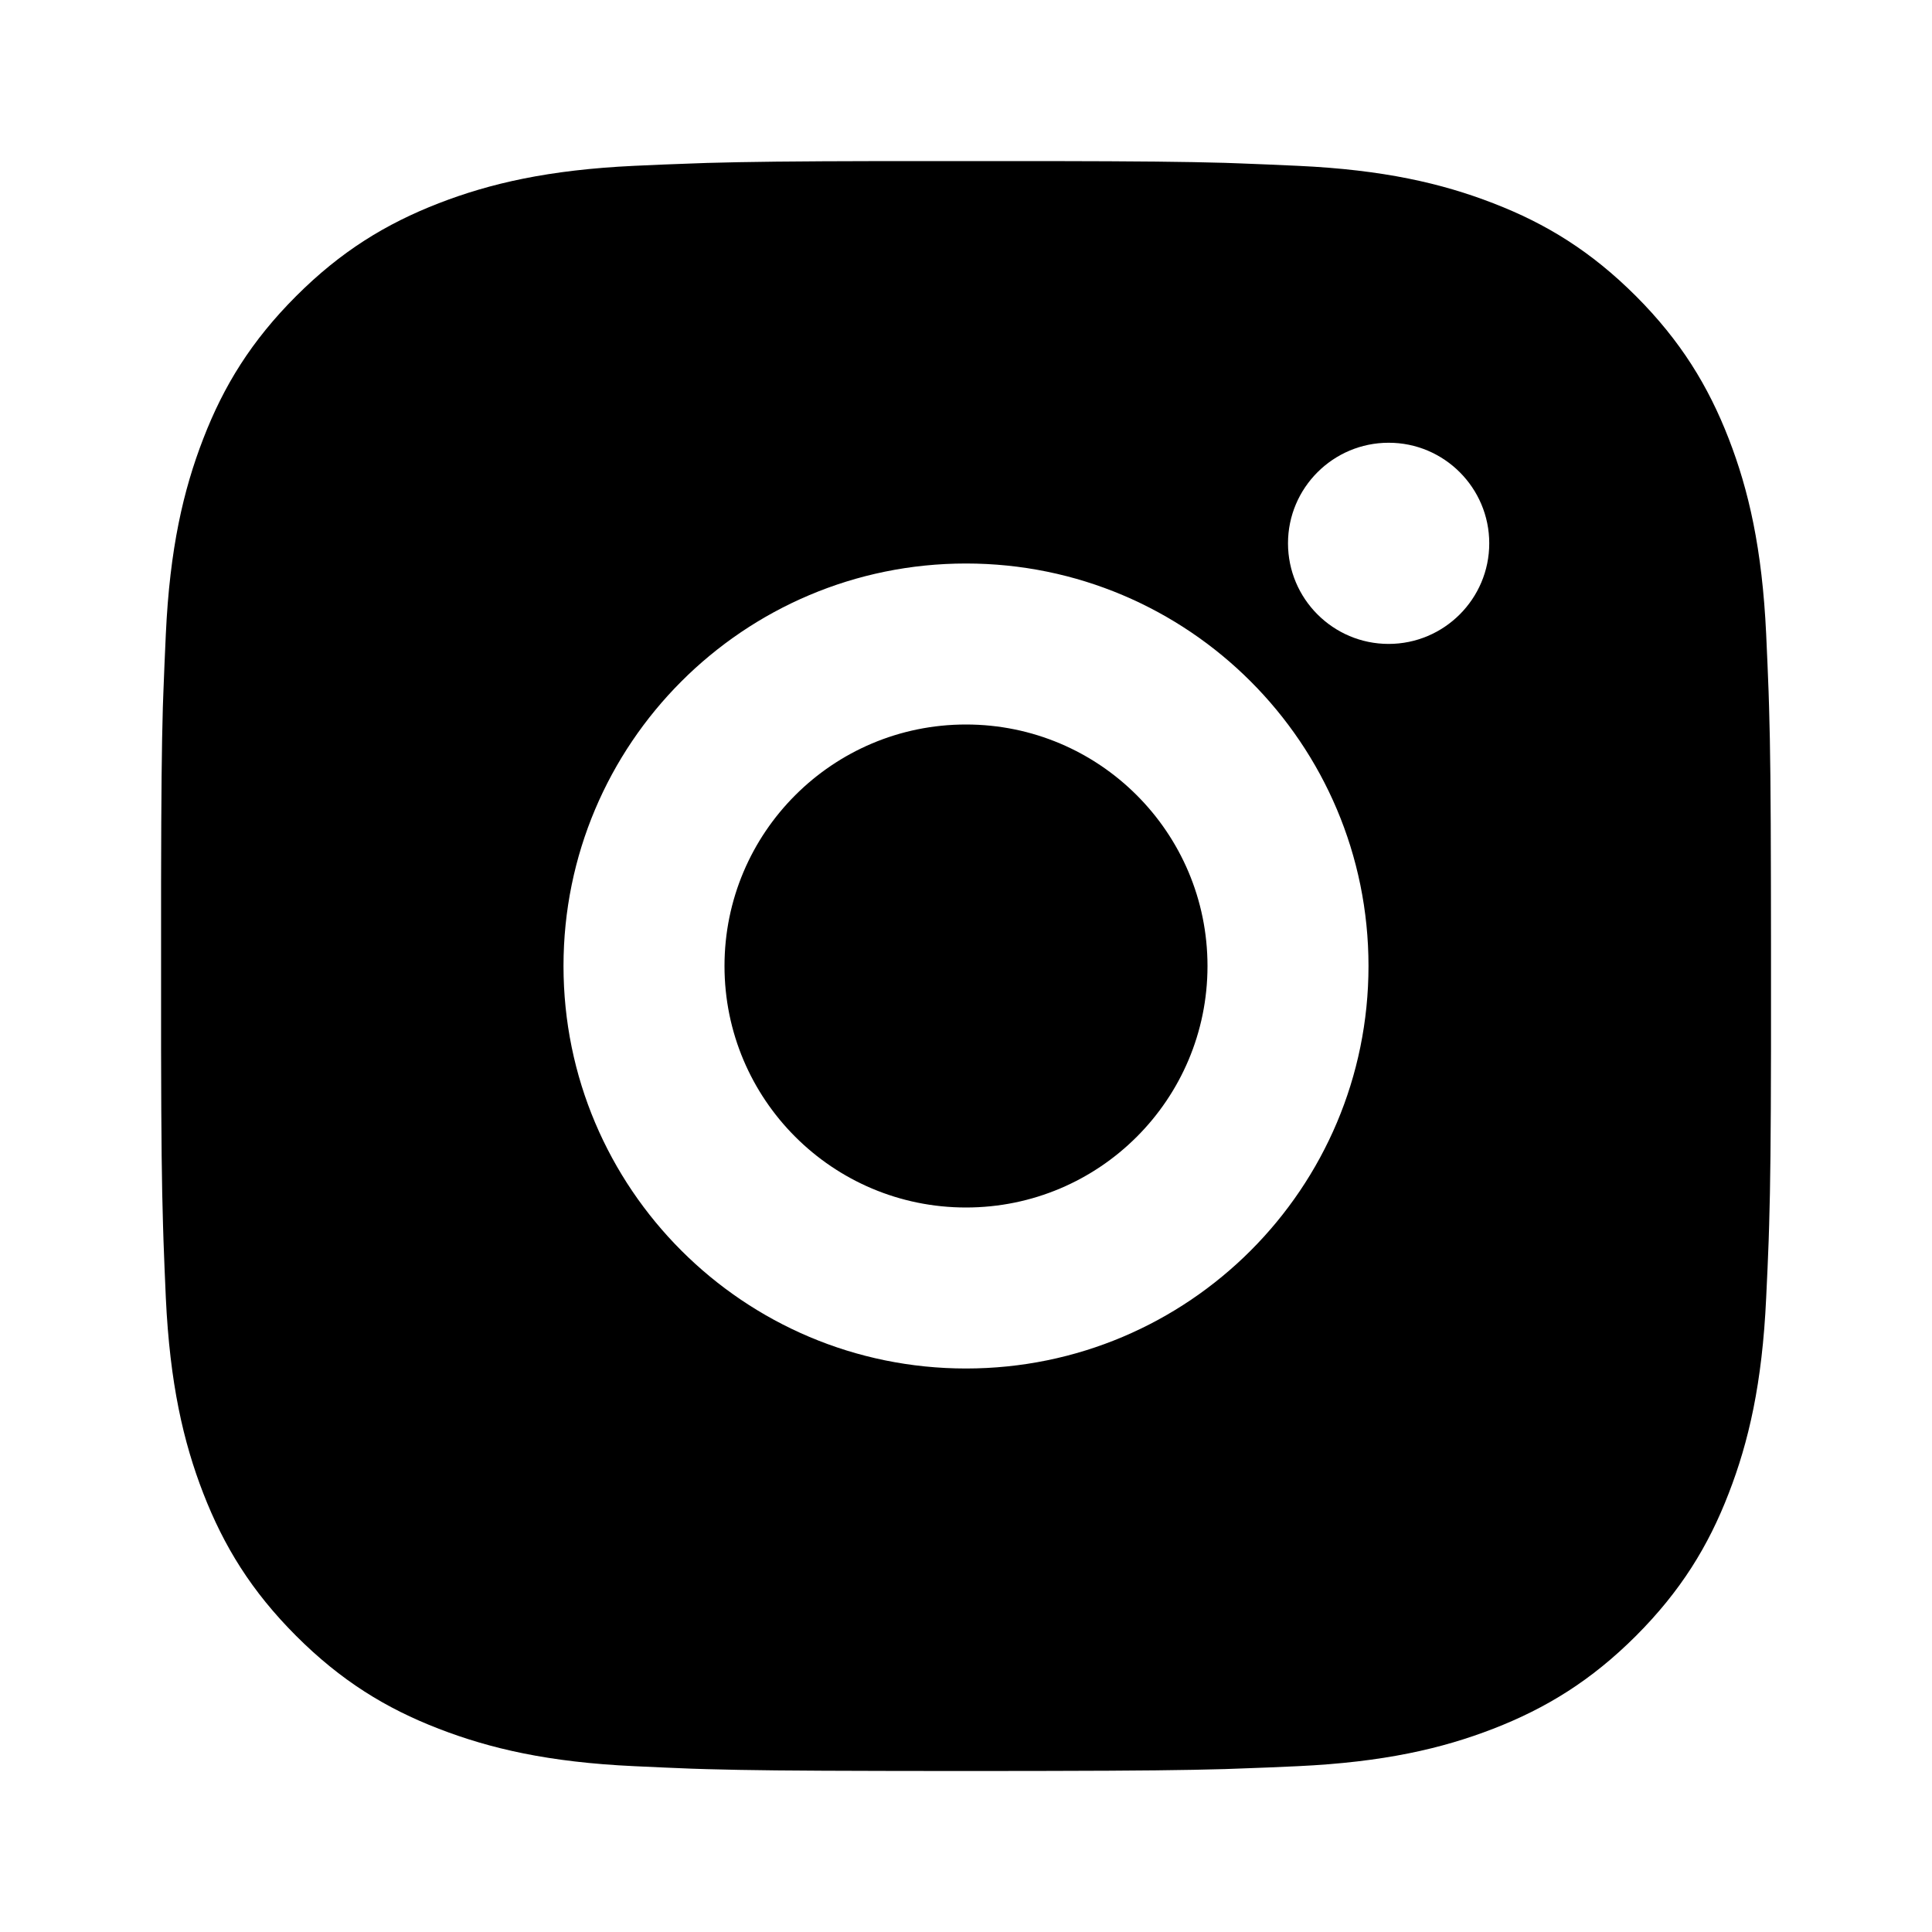
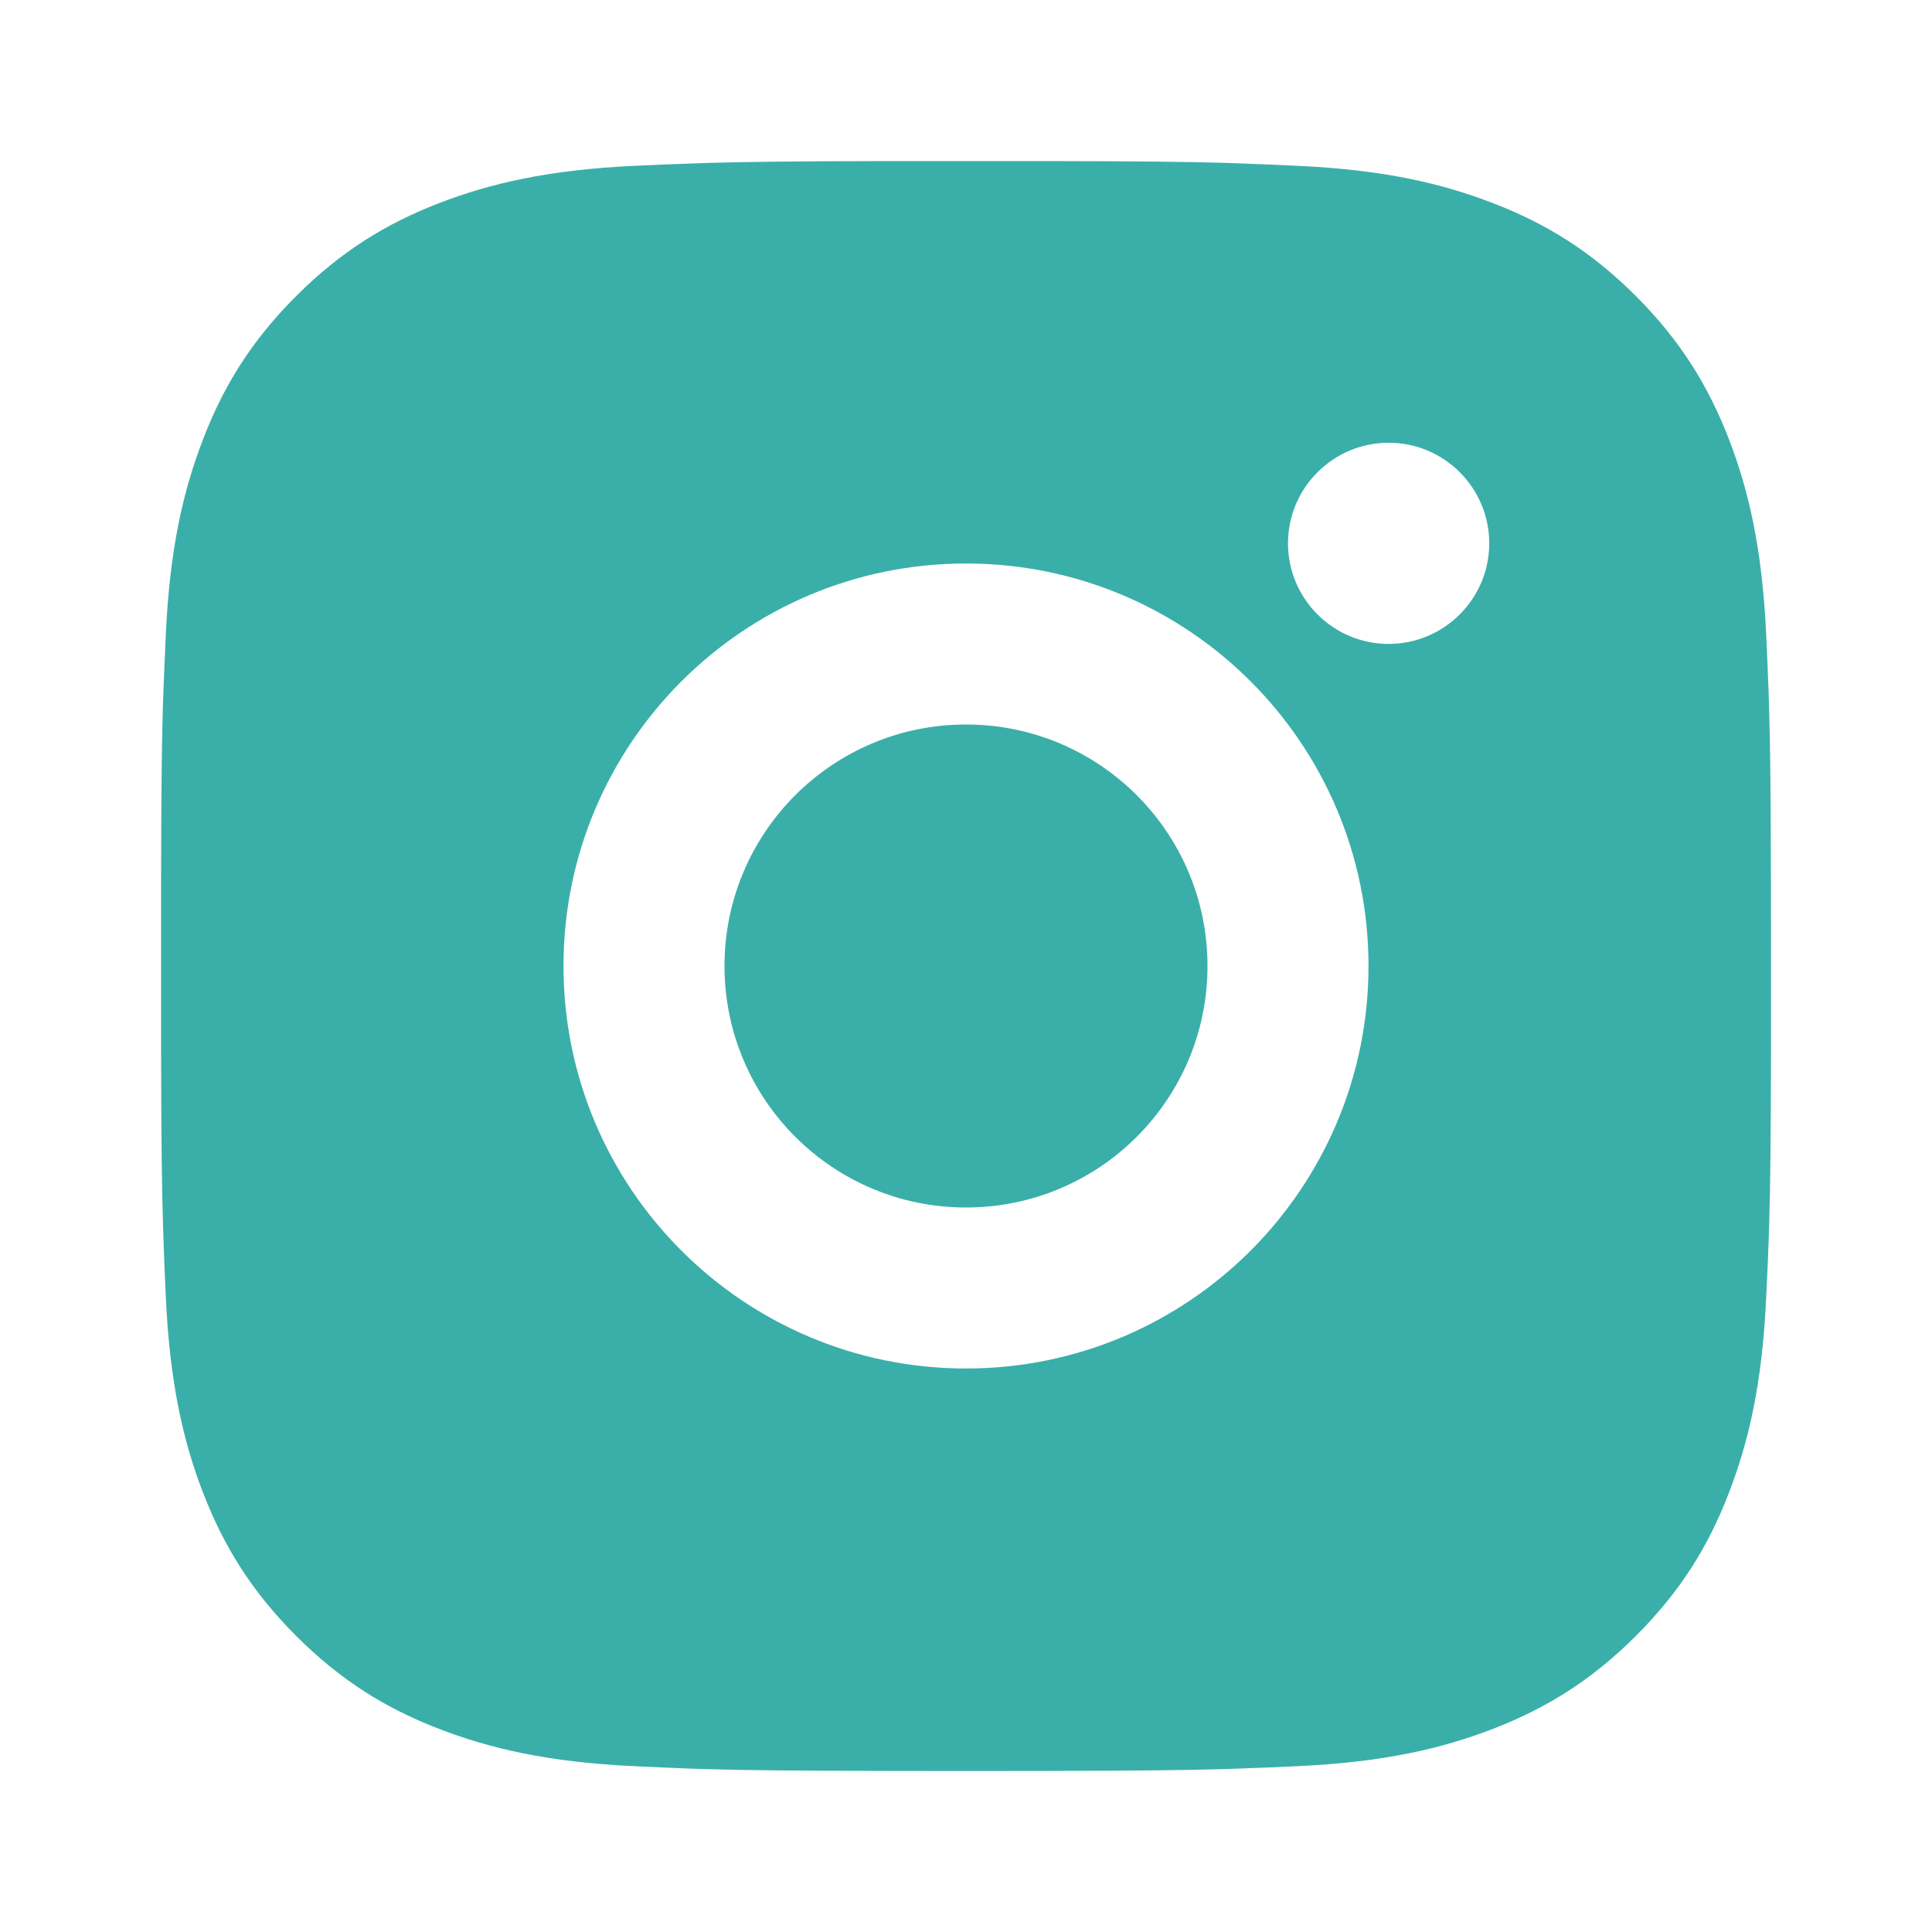
- <svg xmlns="http://www.w3.org/2000/svg" viewBox="0 0 24 24" fill="currentColor">
+ <svg xmlns="http://www.w3.org/2000/svg" viewBox="0 0 24 24" fill="#3aafa9">
  <path d="M13.028 2.001C14.153 2.003 14.724 2.009 15.217 2.023L15.411 2.03C15.635 2.038 15.856 2.048 16.123 2.06C17.187 2.109 17.913 2.278 18.55 2.525C19.209 2.779 19.766 3.123 20.322 3.678C20.877 4.234 21.22 4.793 21.475 5.45C21.722 6.087 21.89 6.813 21.94 7.878C21.952 8.144 21.962 8.365 21.97 8.59L21.976 8.784C21.991 9.276 21.997 9.847 21.999 10.972L22 11.718C22 11.809 22 11.903 22 12L22 12.282L22 13.028C21.998 14.153 21.992 14.724 21.977 15.216L21.971 15.41C21.963 15.635 21.953 15.856 21.94 16.122C21.891 17.187 21.722 17.913 21.475 18.55C21.221 19.209 20.877 19.766 20.322 20.322C19.766 20.877 19.207 21.22 18.55 21.475C17.913 21.722 17.187 21.89 16.123 21.94C15.856 21.952 15.635 21.962 15.411 21.969L15.217 21.976C14.724 21.99 14.153 21.997 13.028 21.999L12.282 22C12.191 22 12.097 22 12 22L11.718 22L10.973 21.999C9.847 21.997 9.277 21.991 8.784 21.977L8.59 21.971C8.366 21.962 8.144 21.953 7.878 21.94C6.814 21.891 6.089 21.722 5.45 21.475C4.792 21.221 4.234 20.877 3.679 20.322C3.123 19.766 2.78 19.207 2.525 18.55C2.278 17.913 2.11 17.187 2.06 16.122C2.048 15.856 2.039 15.635 2.031 15.41L2.025 15.216C2.01 14.724 2.003 14.153 2.001 13.028L2.001 10.972C2.003 9.847 2.009 9.276 2.023 8.784L2.03 8.59C2.038 8.365 2.048 8.144 2.06 7.878C2.109 6.813 2.278 6.088 2.525 5.45C2.779 4.792 3.123 4.234 3.679 3.678C4.234 3.123 4.793 2.78 5.45 2.525C6.088 2.278 6.813 2.11 7.878 2.06C8.144 2.048 8.366 2.038 8.59 2.031L8.784 2.024C9.277 2.01 9.847 2.003 10.973 2.001L13.028 2.001ZM12 7C9.237 7 7 9.24 7 12C7 14.763 9.24 17 12 17C14.763 17 17 14.761 17 12C17 9.237 14.761 7 12 7ZM12 9C13.657 9 15 10.343 15 12C15 13.657 13.658 15 12 15C10.343 15 9 13.657 9 12C9 10.343 10.343 9 12 9ZM17.25 5.5C16.561 5.5 16 6.06 16 6.749C16 7.438 16.56 7.999 17.25 7.999C17.939 7.999 18.5 7.439 18.5 6.749C18.5 6.06 17.939 5.499 17.25 5.5Z" />
</svg>
